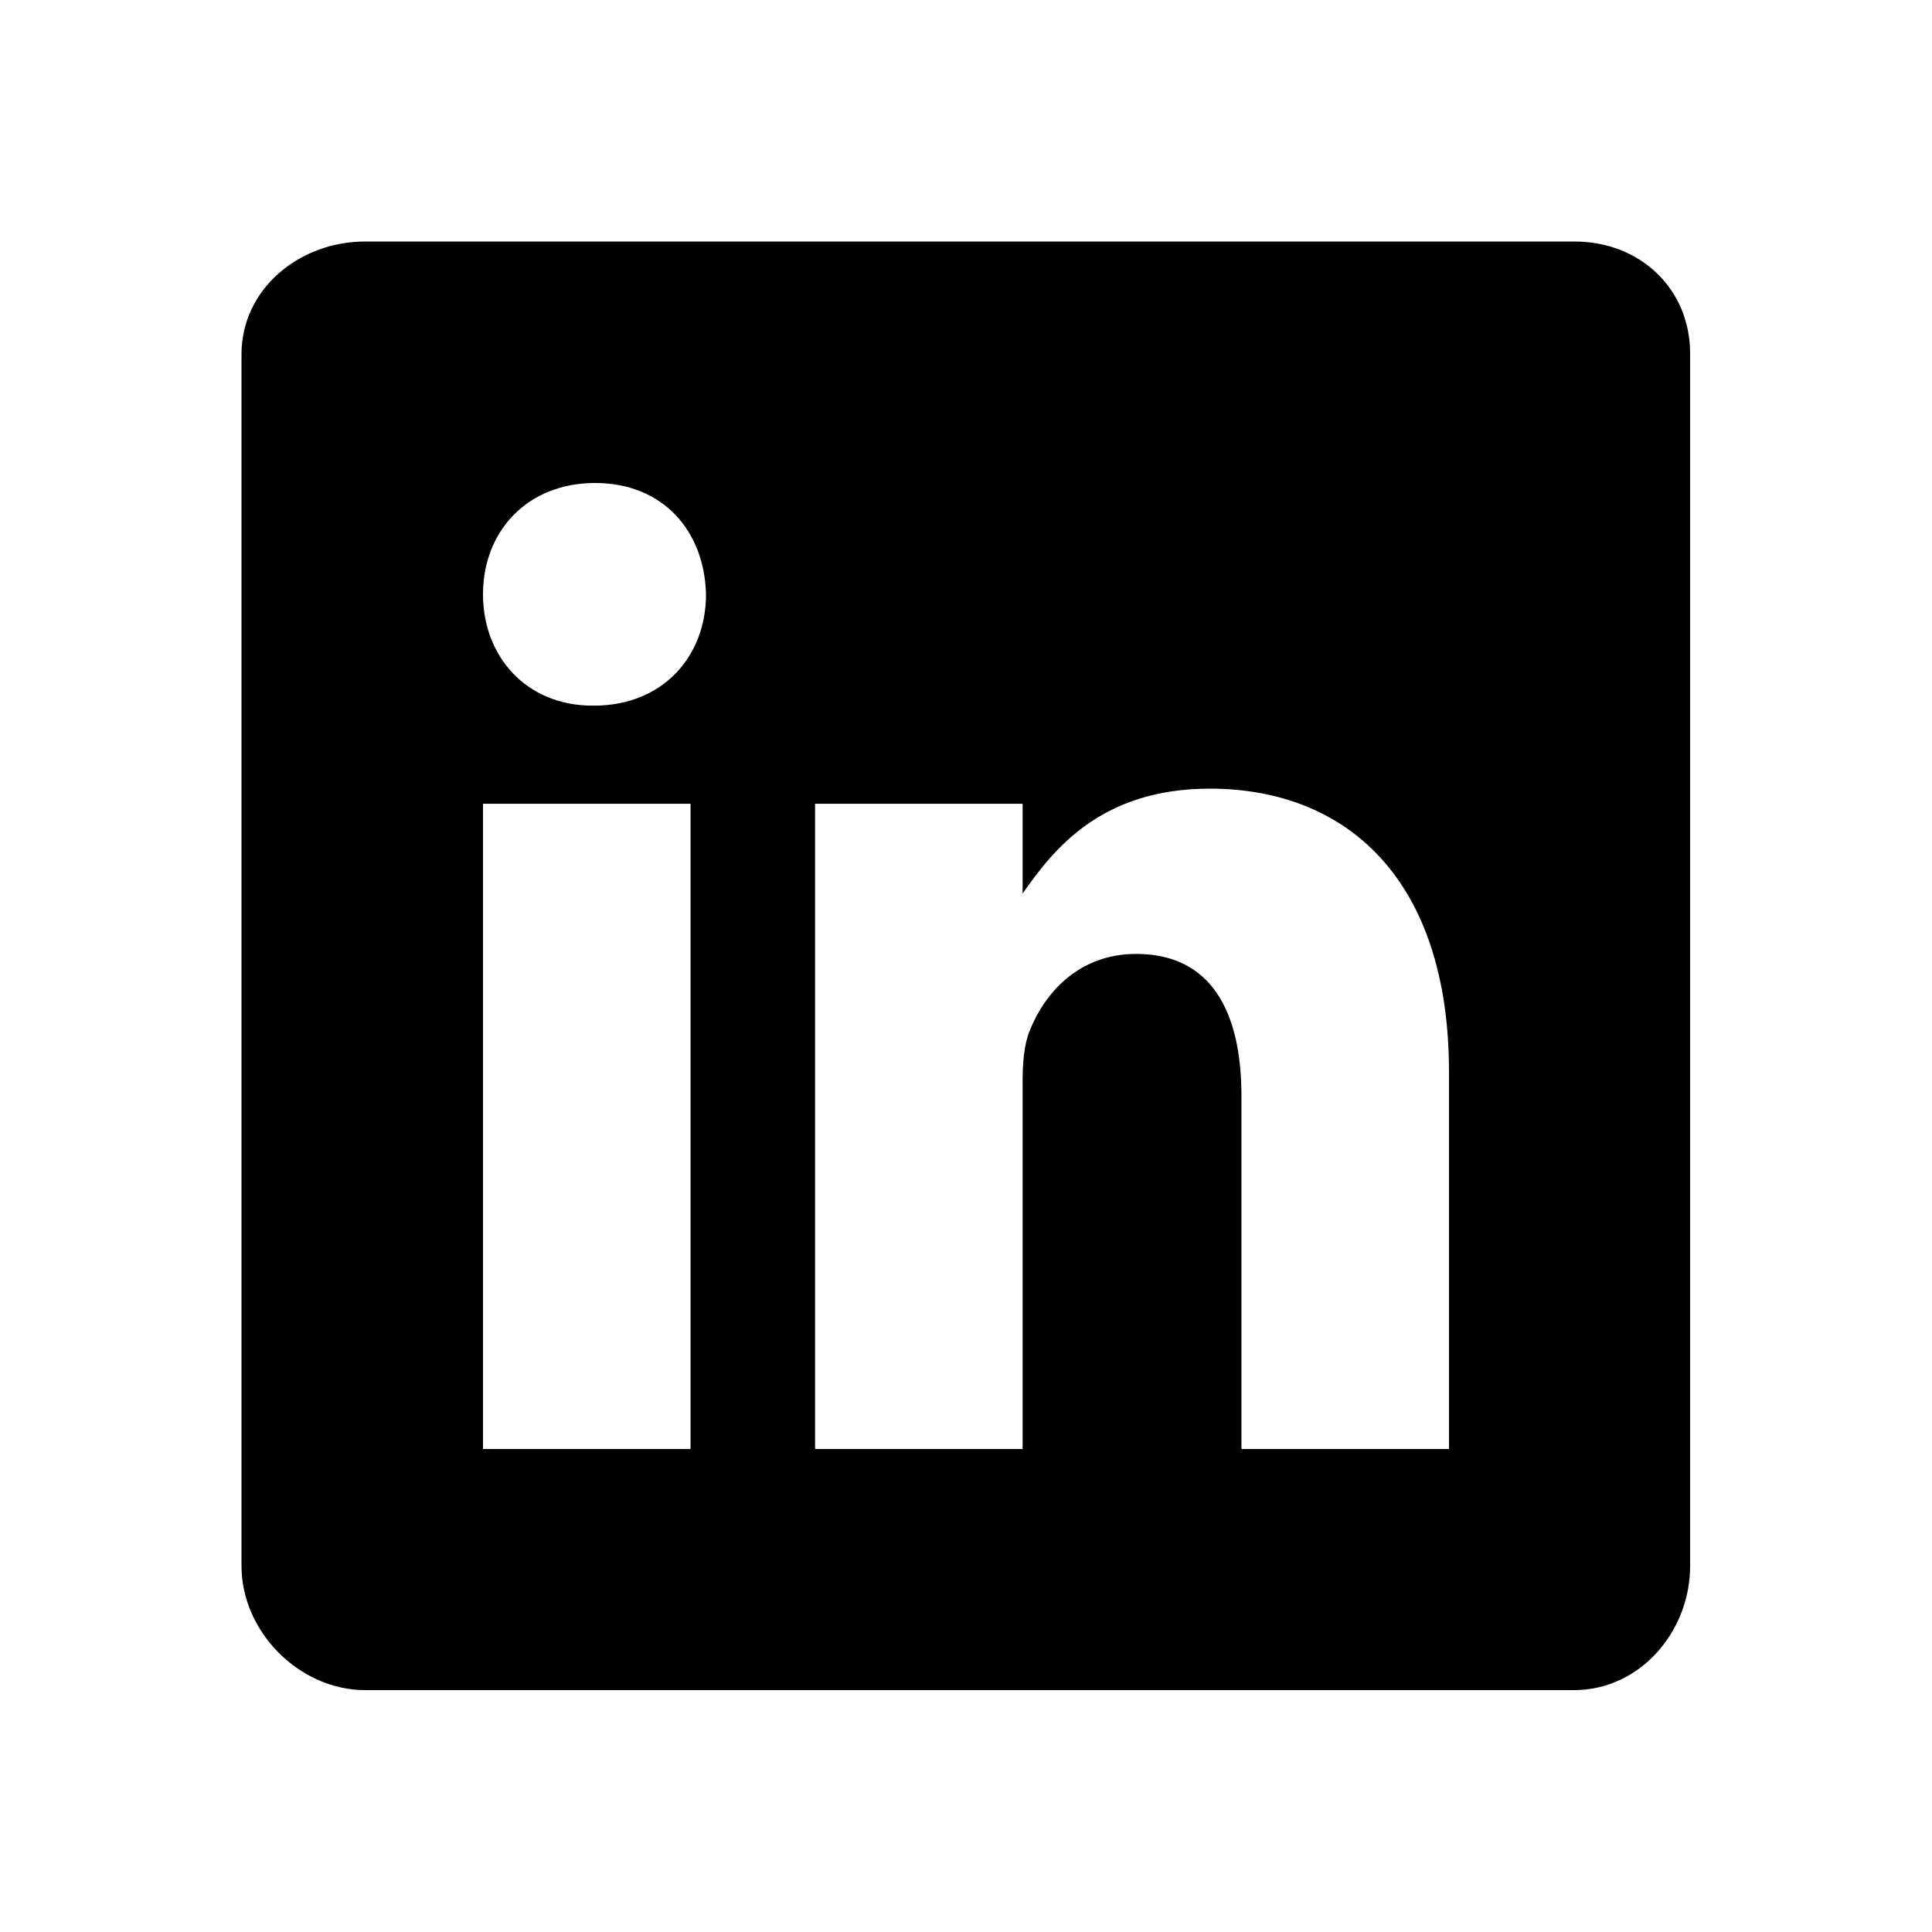
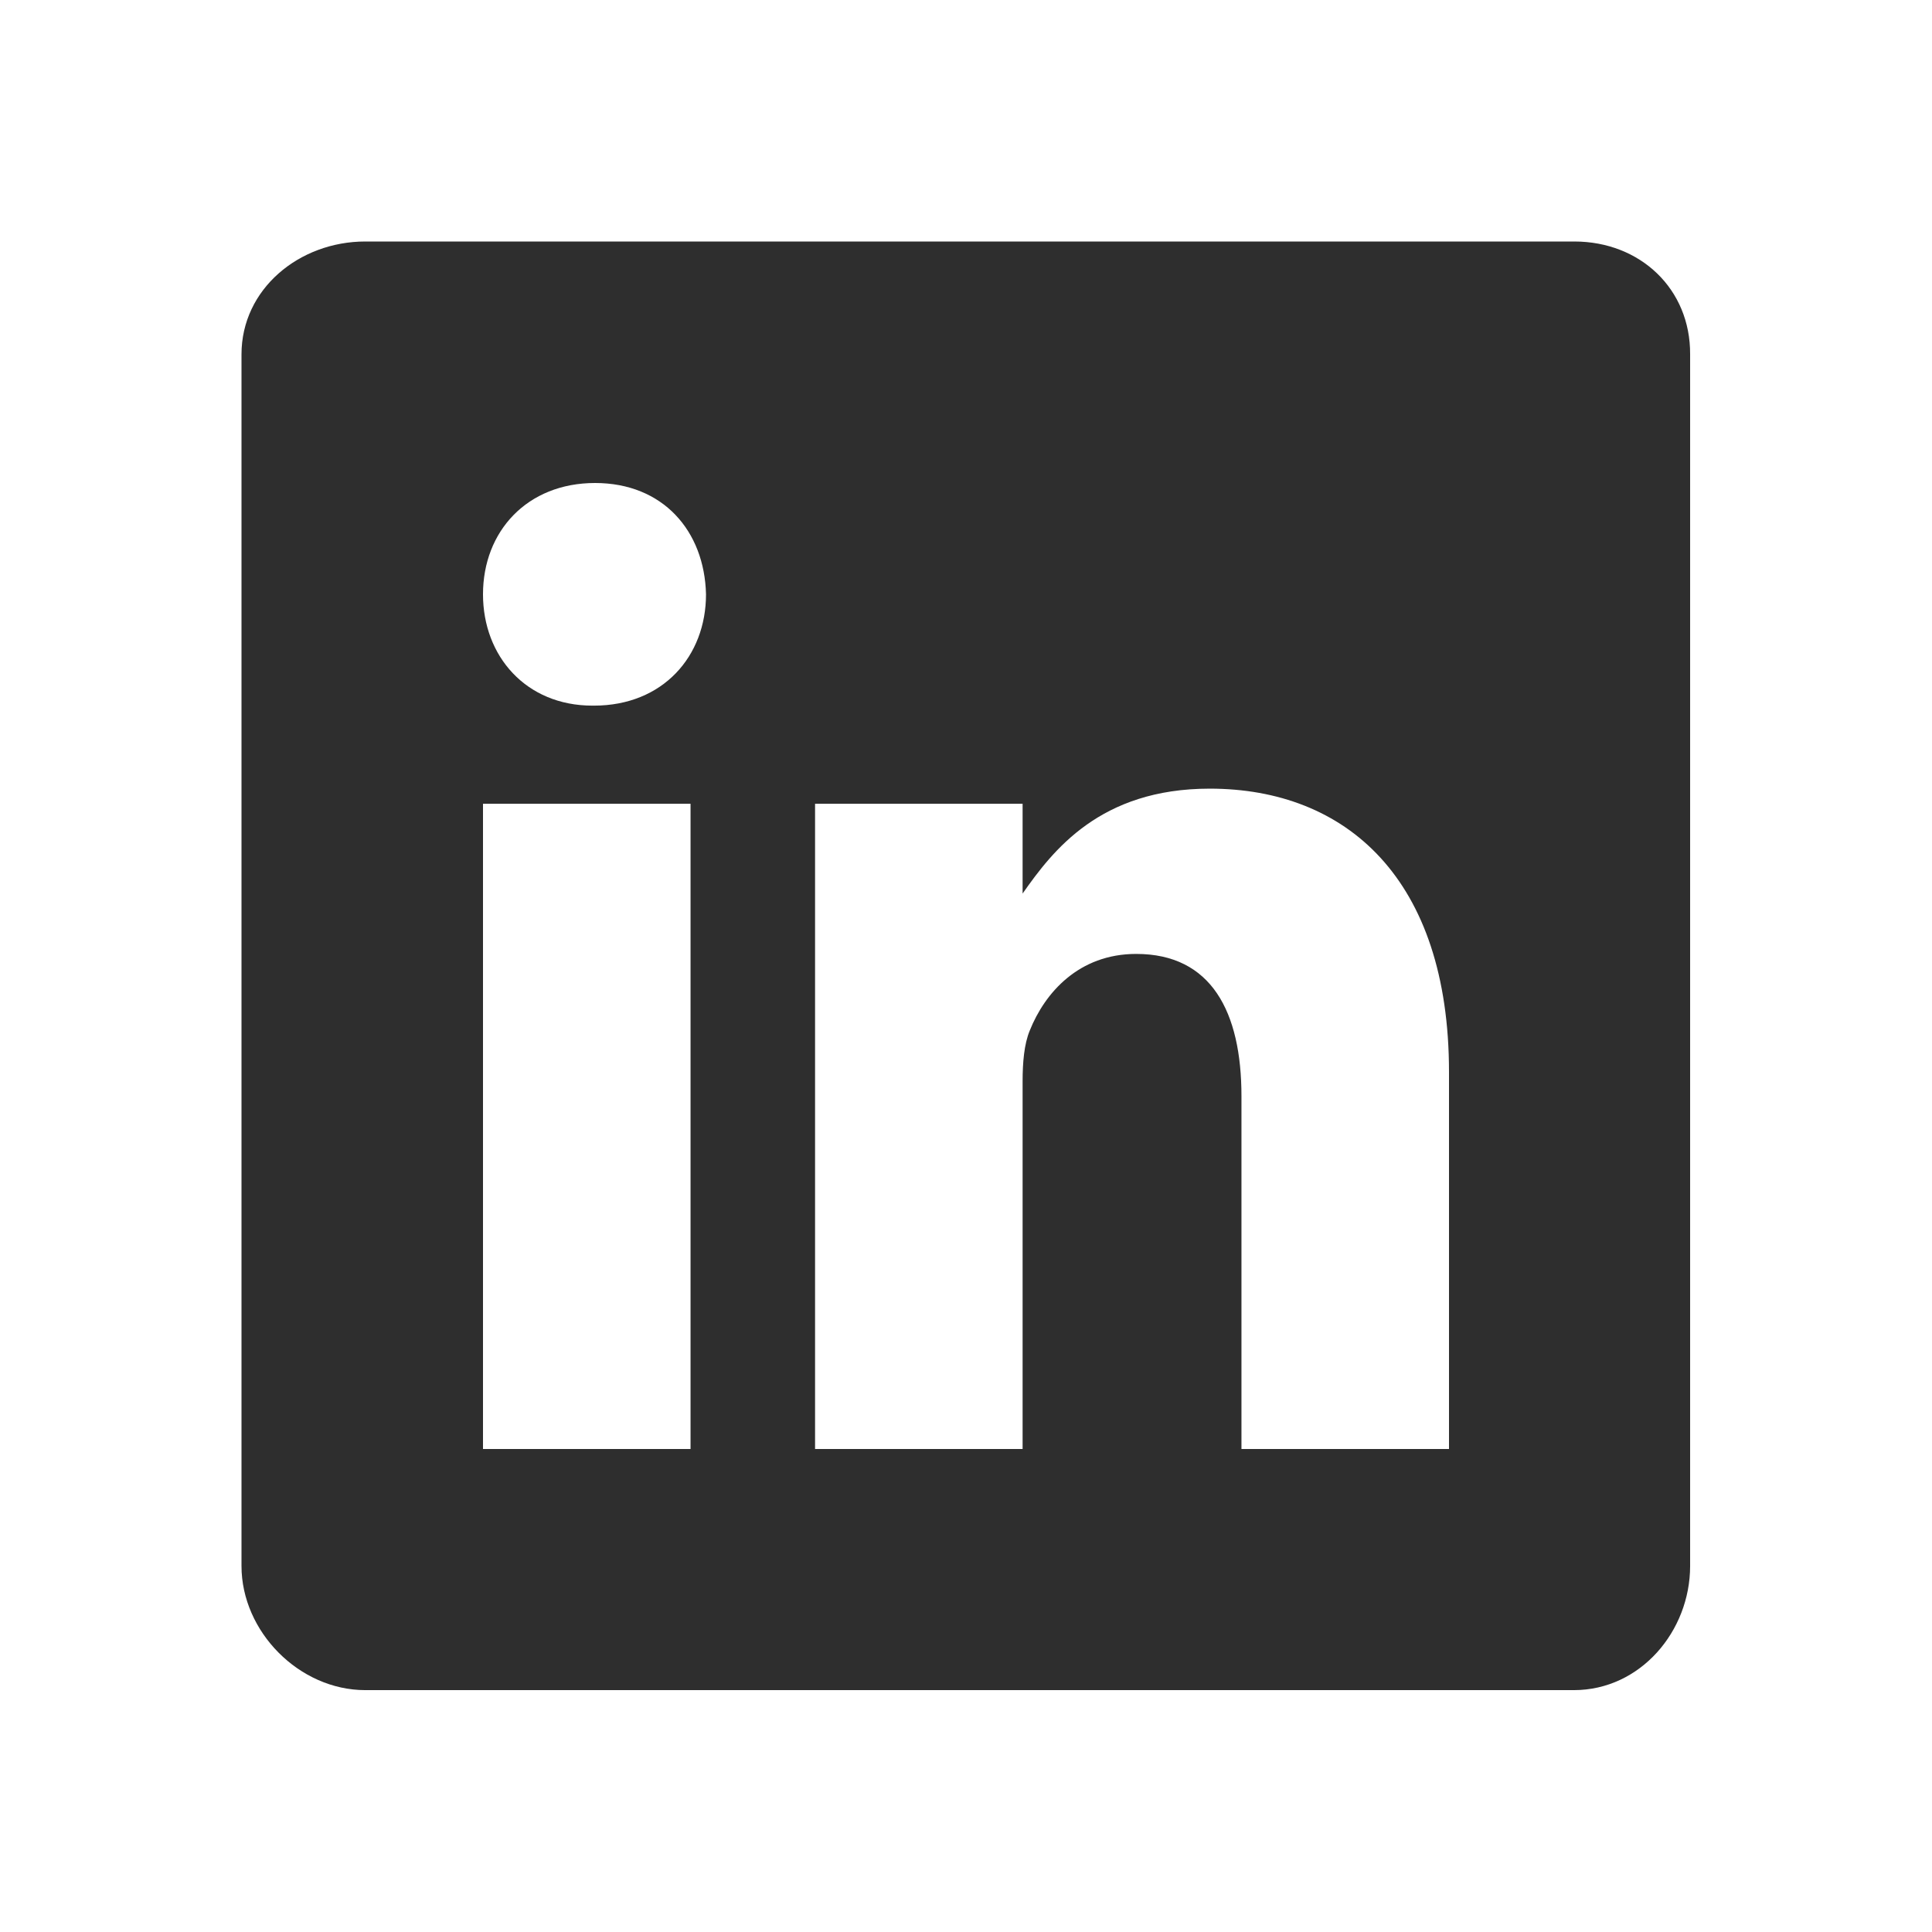
- <svg xmlns="http://www.w3.org/2000/svg" viewBox="0 0 512 512">
+ <svg xmlns="http://www.w3.org/2000/svg" viewBox="0 0 512 512" fill="#2E2E2E">
  <path d="M417.2 64H96.8C79.3 64 64 76.6 64 93.9V415c0 17.4 15.3 32.9 32.8 32.9h320.3c17.6 0 30.8-15.6 30.8-32.9V93.9C448 76.6 434.7 64 417.2 64zM183 384h-55V213h55v171zm-25.6-197h-.4c-17.6 0-29-13.1-29-29.5 0-16.7 11.7-29.5 29.7-29.5s29 12.7 29.4 29.5c0 16.4-11.4 29.5-29.7 29.5zM384 384h-55v-93.5c0-22.4-8-37.7-27.9-37.7-15.2 0-24.2 10.3-28.2 20.3-1.5 3.6-1.9 8.5-1.9 13.5V384h-55V213h55v23.8c8-11.4 20.5-27.8 49.6-27.8 36.1 0 63.4 23.8 63.4 75.1V384z" />
</svg>
